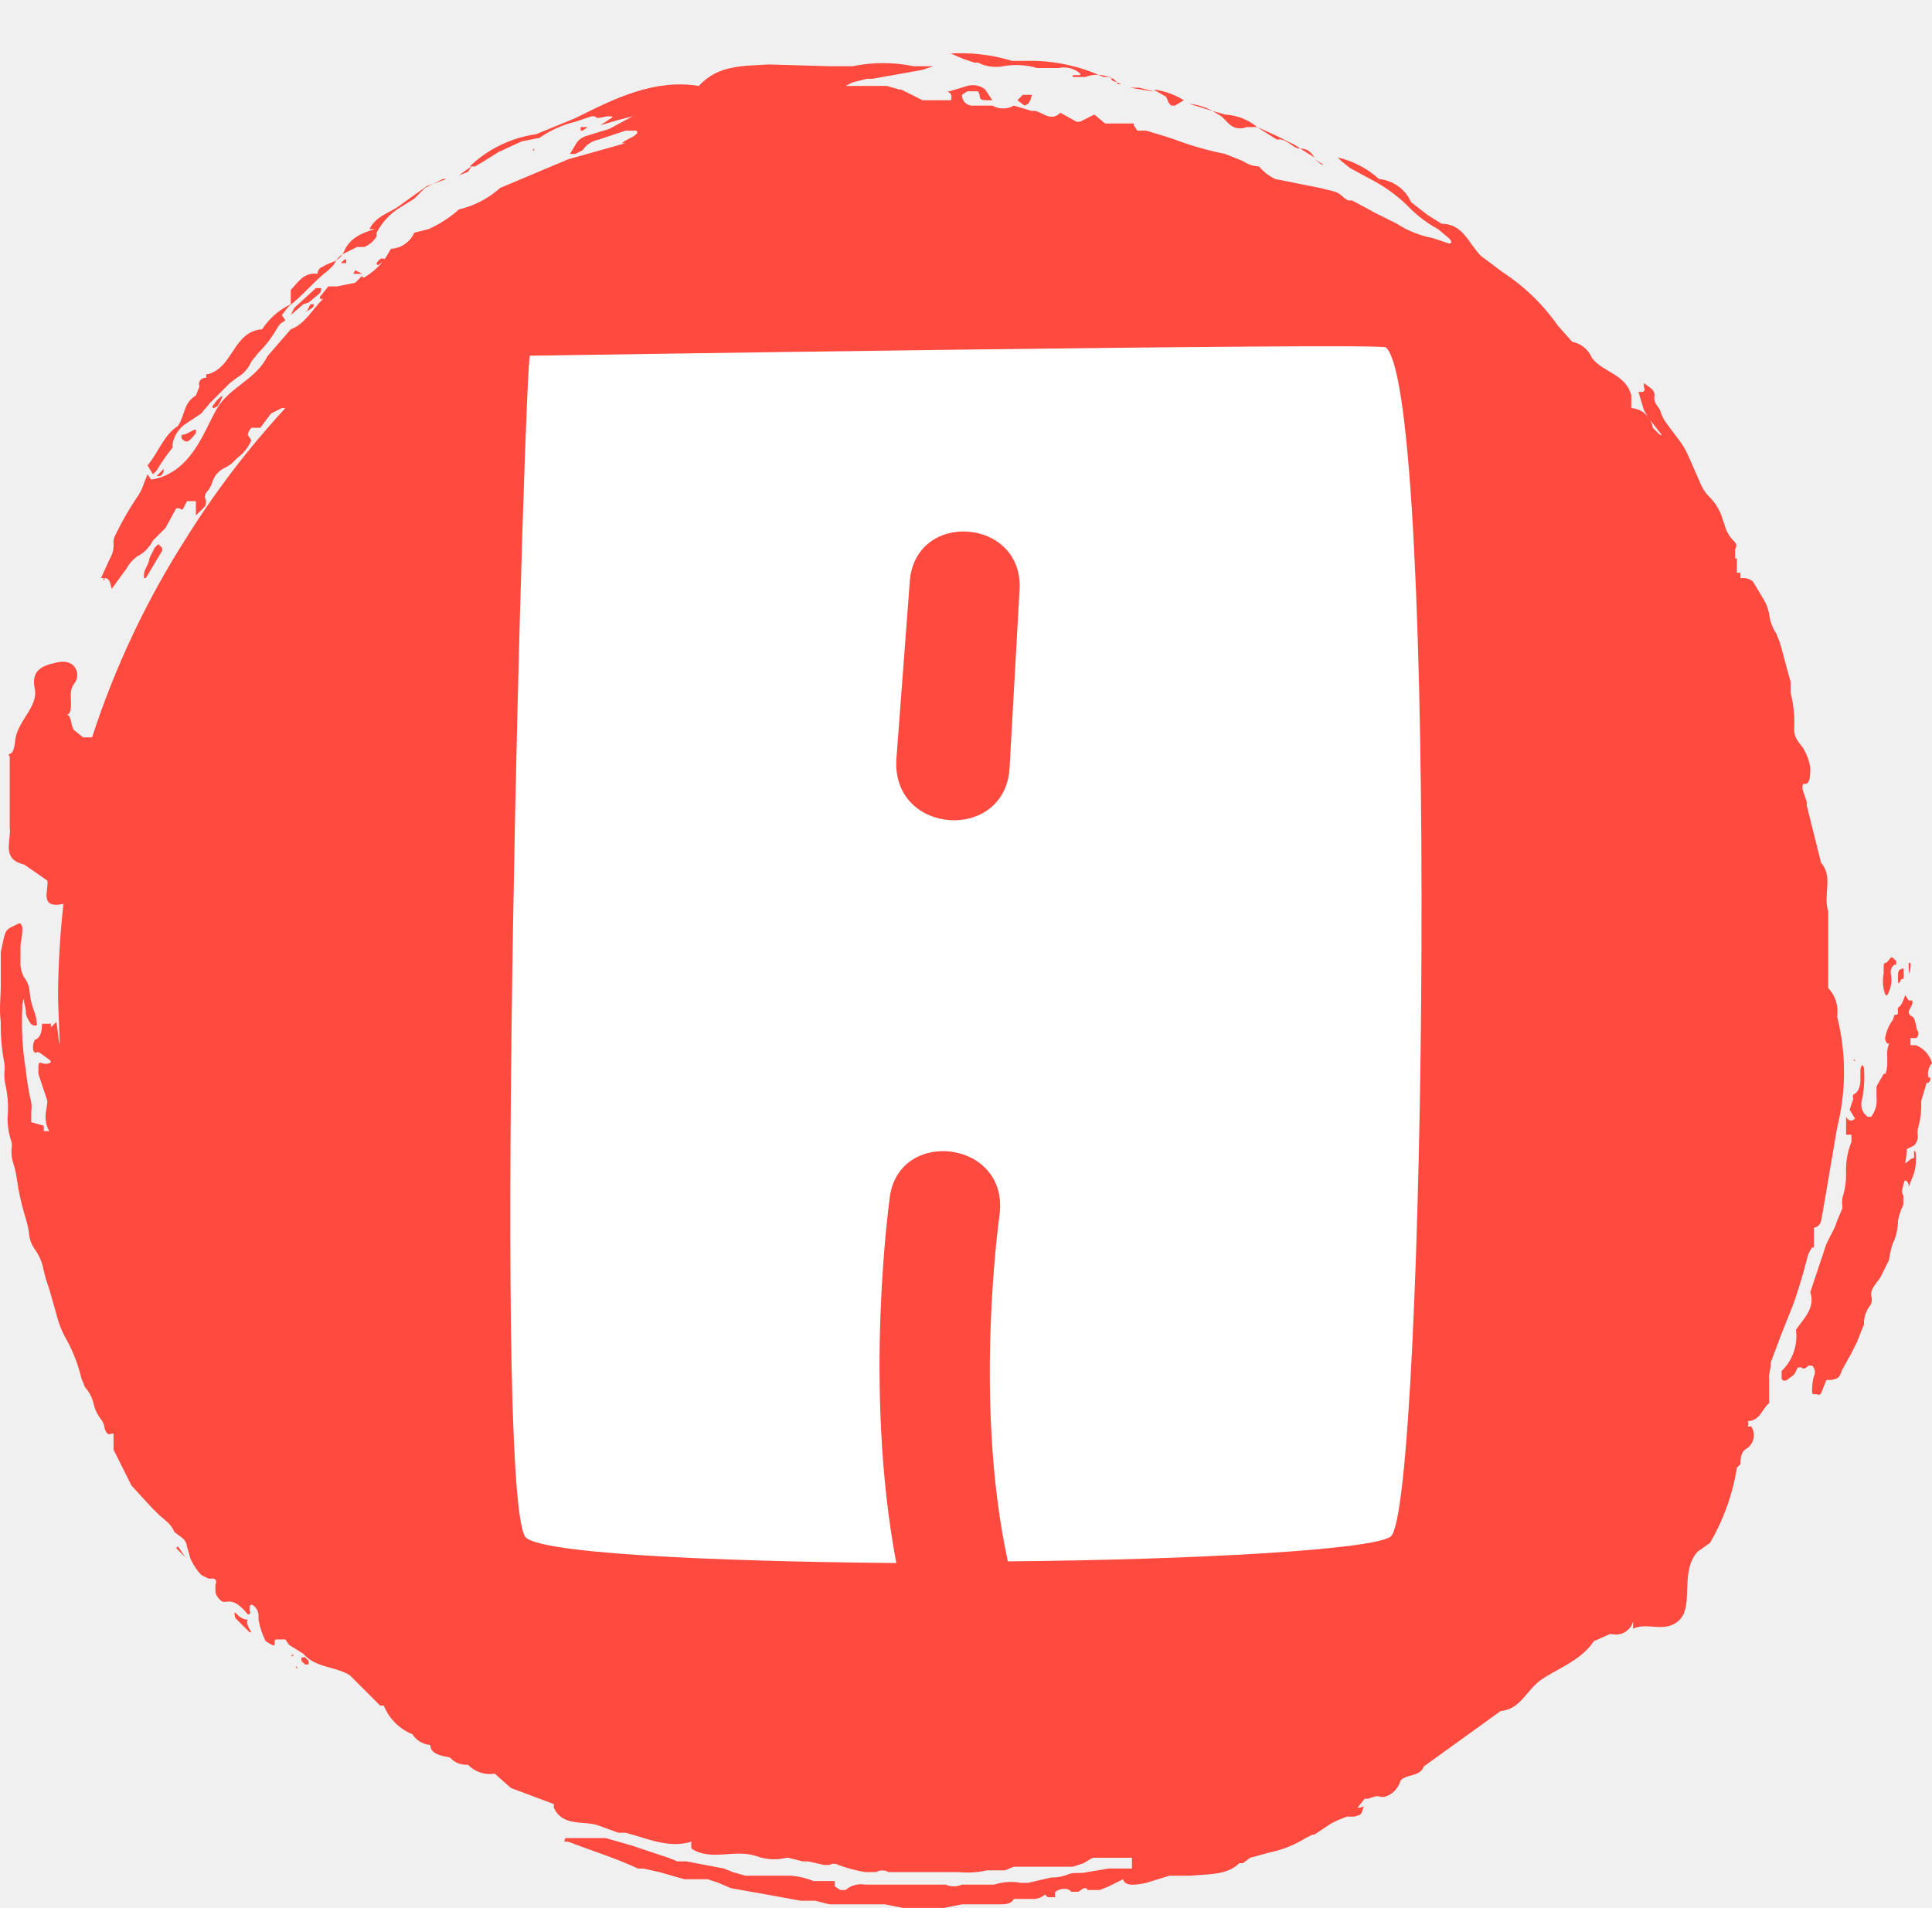
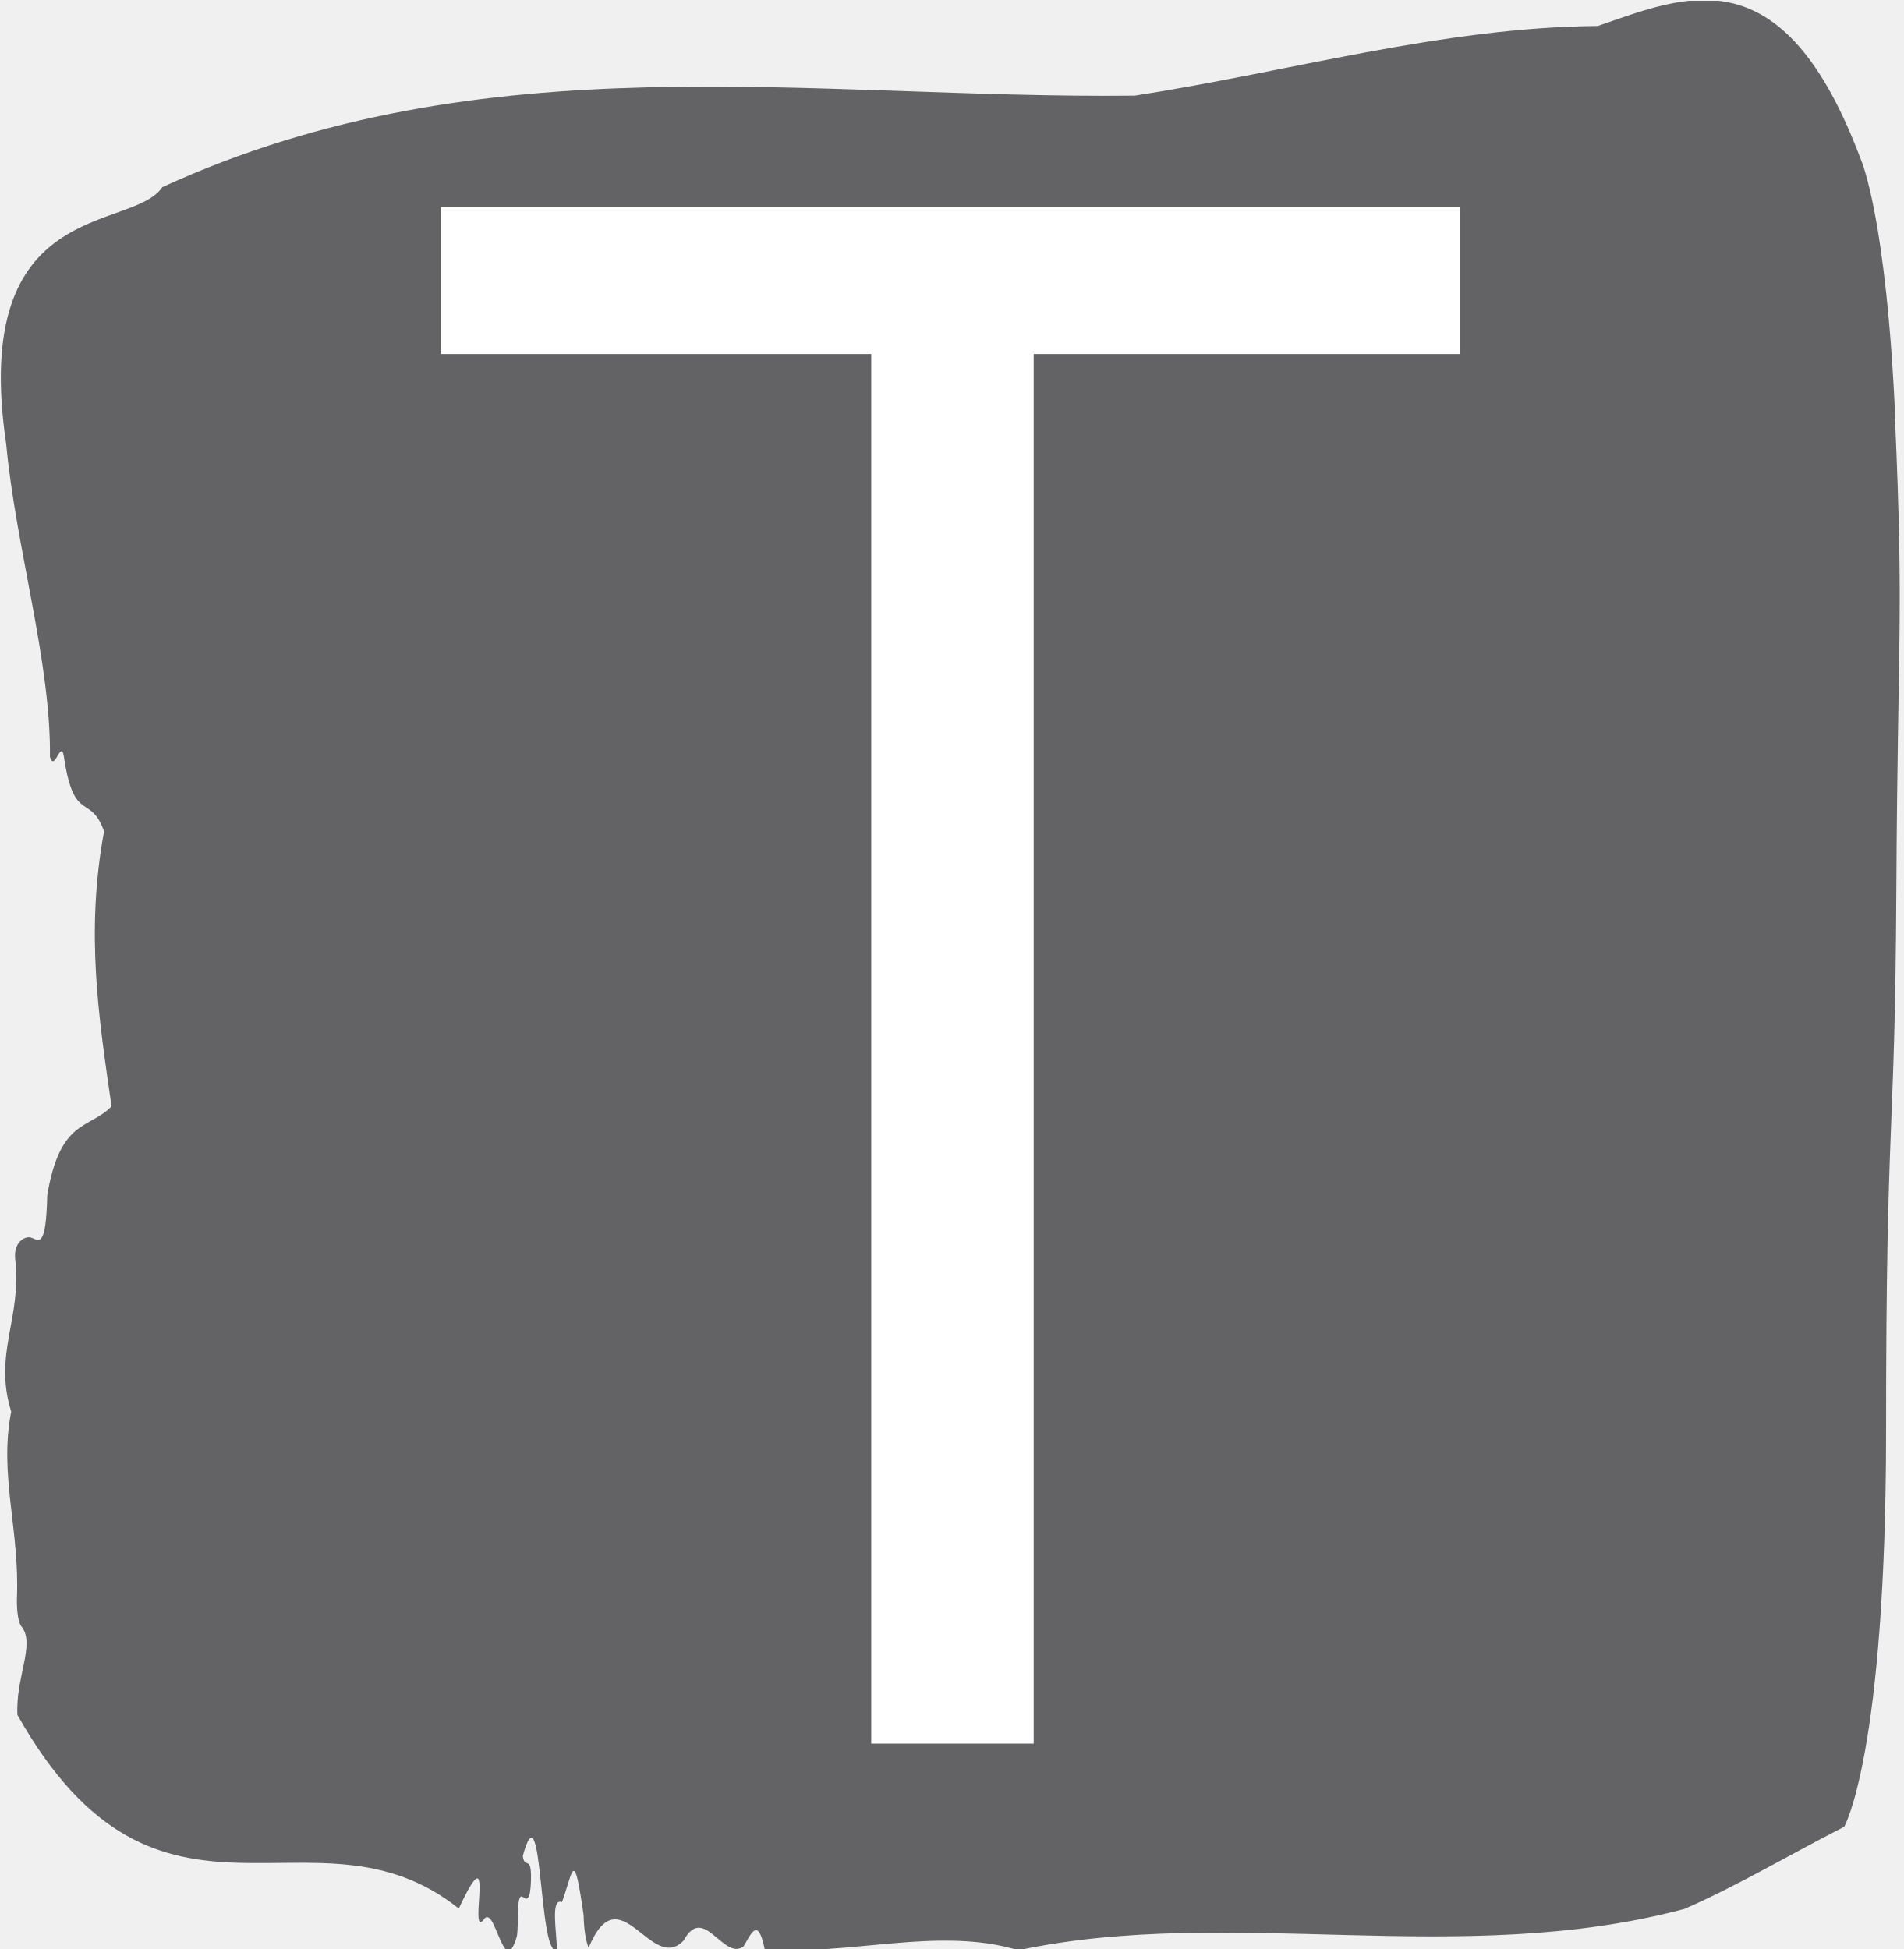
- <svg xmlns="http://www.w3.org/2000/svg" width="308.761" height="304.916" viewBox="0 0 106.008 104.687" class="css-1j8o68f" version="1.1" id="svg23">
-   <defs id="SvgjsDefs2684" />
-   <g id="SvgjsG2685" featurekey="rootContainer" transform="matrix(0.9820593,0,0,0.9820593,-0.05456052,0)" fill="#ff4a3f">
-     <g id="g17">
-       <path d="M19.8 15.3h.5l-.4-.2zm.5.1zm.8-.7c0 .1 0 .1.1.1l.4-.3c-.2-.1-.3-.1-.5.2zm.4-.2zm-4.1 2.3zm-.2.6l.3-.2c.1-.1.1-.2.1-.2h-.2l-.2.4c-.1-.1-.1 0 0 0zm2.2-2.9h-.1l-.2.2h.3zm-2.1 2.4l.6-.5c.1-.1.1-.2.1-.3h-.3l-1.2 1.1-.2.4.7-.6zm-1.1.8z" id="path3" />
-       <path d="M9.7 25v-.2a1.7 1.7 0 0 1 .7-1.1l.9-.6.5-.6.7-.7.4-.4.4-.3a1.9 1.9 0 0 0 .8-.9l.4-.5a5.9 5.9 0 0 0 1-1.3l.2-.3.3-.2-.2-.3.4-.5c.8-.6 1.4-1.4 2.2-2l.3-.3a1.4 1.4 0 0 1 .5-.6l.8-.4h.4a1.4 1.4 0 0 0 .7-.6V13a3.5 3.5 0 0 1 1.3-1.4l.8-.5.2-.2.4-.4 1-.5h.2l-1.1.4-1.4 1c-.6.5-1.4.6-1.8 1.4h.3c-.7.2-1.4.5-1.7 1.2s-.8.6-1.2.9a.4.4 0 0 0-.3.4c-.8-.1-1.1.5-1.5.9v.8a3.9 3.9 0 0 0-1.6 1.4c-1.6.1-1.6 2.1-3 2.5h-.1a.2.2 0 0 0 0 .2c-.3 0-.5.2-.4.5l-.2.5c-.7.4-.6 1.1-1 1.7-.8.5-1.1 1.5-1.7 2.2l.3.5.2-.2a11.6 11.6 0 0 1 .9-1.3zM53.9 3.3l.6.2h.2a2.2 2.2 0 0 0 1.4.2 4.1 4.1 0 0 1 1.9.1h1.2a1.4 1.4 0 0 1 1.2.3.1.1 0 0 1 0 .1H60a.1.1 0 0 0 0 .1h.7a1.8 1.8 0 0 1 1.3 0c.2 0 .1.1.2.2l.5.2h-.2c-.2-.4-.5-.4-.8-.4a9.7 9.7 0 0 0-4.3-.9h-.8A9.8 9.8 0 0 0 53 3h.2zm7.3 3.1zM50.3 4.7zm10.9 1.7h.2-.2zM19 14.7zm32.1-10zm17.6 2.2a.9.9 0 0 0 1 .2h.6a3.1 3.1 0 0 0-1.8-.7l-.7-.2.5.3zm-3.4-1.3c0 .1.1.2.2.3h.2l.5-.3a4.2 4.2 0 0 0-1.7-.6l.7.4zm7.4 2.7l.8.5c-.2-.3-.4-.5-.8-.5z" id="path5" />
-       <path d="M99 76.1l.6-1.6.6-1.5c.2-.5.6-1.8.8-2.6a1.7 1.7 0 0 1 .3-.7h.1v-1.1c.5-.1.4-.6.5-.9l.8-4.7a12.7 12.7 0 0 0 0-6.2 1.9 1.9 0 0 0-.5-1.6v-4.3c-.3-.9.3-1.9-.4-2.7L101 45a.4.4 0 0 0 0-.2l-.2-.6a.5.5 0 0 1 0-.4h.1c.3 0 .3-.5.3-.9a3 3 0 0 0-.4-1.1l-.3-.4a1.1 1.1 0 0 1-.2-.7 6.7 6.7 0 0 0-.2-2v-.6c-.2-.7-.4-1.5-.6-2.2l-.2-.5a2.5 2.5 0 0 1-.4-1.1 2.5 2.5 0 0 0-.3-.8l-.6-1a.8.8 0 0 0-.6-.2h-.1V32h-.2v-.8H97V31a.4.4 0 0 0 0-.1v-.2c.1-.2.1-.3-.1-.5a1.8 1.8 0 0 1-.4-.6l-.2-.6a2.9 2.9 0 0 0-.7-1.2 2.2 2.2 0 0 1-.5-.7l-.7-1.6a4.3 4.3 0 0 0-.6-1l-.6-.8a2.4 2.4 0 0 1-.4-.8l-.2-.3a.6.6 0 0 1-.1-.5.5.5 0 0 0-.2-.4l-.4-.3v.2c.1.2 0 .3-.1.3h-.2l.3 1 .3.5.7.9h-.1l-.2-.2-.2-.2a1.3 1.3 0 0 0-1.2-1.1v-.7c-.3-1.2-1.6-1.3-2.2-2.1a1.5 1.5 0 0 0-1.1-.9l-.8-.9a11.3 11.3 0 0 0-3.1-3l-.8-.6-.4-.3c-.7-.7-1-1.8-2.2-1.8l-.8-.5-.9-.7a2.2 2.2 0 0 0-1.8-1.3 5.1 5.1 0 0 0-2.3-1.2l.2.2.5.4 1.3.7a8.5 8.5 0 0 1 2.1 1.6 6.8 6.8 0 0 0 1.5 1.1l.6.5c.1.1.2.2.1.3H81l-.9-.3a5.6 5.6 0 0 1-2-.8l-1.2-.6-1.3-.7h-.2c-.3-.1-.4-.4-.8-.5l-.8-.2-2.5-.5a2.6 2.6 0 0 1-.9-.7 1.7 1.7 0 0 1-.9-.3l-1-.4a18.1 18.1 0 0 1-2.8-.8l-.6-.2-1-.3h-.5l-.2-.3v-.1h-1.6l-.6-.5-.4.2-.4.2h-.2l-.9-.5c-.6.6-1.1-.2-1.6-.1l-1-.3a1.2 1.2 0 0 1-1.2 0h-1.2a.6.6 0 0 1-.5-.6l.3-.2h.6a.7.7 0 0 1 .1.3c0 .2.2.2.5.2h.2l-.4-.6a1.1 1.1 0 0 0-1-.2l-1 .3H53c.3.2.2.3.2.5h-1.6l-.4-.2-.8-.4h-.1l-.7-.2h-2.3l.4-.2.8-.2h.3l1.7-.3 1.1-.2.6-.2h-1.1a8.4 8.4 0 0 0-3.4 0h-1.3L43 3.6c-1.4.1-2.8 0-3.9 1.2-2.5-.4-4.7.7-6.9 1.8l-2.2.9a6.7 6.7 0 0 0-3.7 1.8h.3l.5-.3.8-.5 1.3-.6 1-.2a6 6 0 0 1 2-.9l.9-.3h.2c.1.2.5 0 .7 0h.2c.1 0 .1.1 0 .1l-.6.4 1-.3.8-.2-1.3.7-1.3.4a1 1 0 0 0-.6.5l-.3.5h.3l.4-.2a1.4 1.4 0 0 1 .9-.6l1.5-.5h.5a.1.1 0 0 1 .1.2c-.2.2-.6.3-.8.5h.2l-3.2.9-3.8 1.6a5.2 5.2 0 0 1-2.3 1.2 6.6 6.6 0 0 1-1.7 1.1l-.8.2a1.5 1.5 0 0 1-1.3.9l-.3.5a3.7 3.7 0 0 1-1.2 1.1h-.1v-.1l-.2.2-.2.2-1 .2h-.5l-.4.5c-.1.1-.1.2 0 .2h.1c-.6.6-1 1.4-1.8 1.7L15 19.9c-.6 1.2-1.8 1.6-2.6 2.6s-1.4 3.9-3.9 4.3l-.2-.3-.2.5a2.7 2.7 0 0 1-.4.8 16.9 16.9 0 0 0-1.2 2.1.8.8 0 0 0-.1.5 1.4 1.4 0 0 1-.2.8l-.5 1.1h.2c.3 0 .3.3.4.6l.8-1.1a2.2 2.2 0 0 1 .6-.7 2 2 0 0 0 .9-.9l.3-.3.4-.4.6-1.1h.2c.1.1.1.1.2 0l.2-.4h.5v.8l.5-.5a.5.5 0 0 0 0-.5.4.4 0 0 1 .1-.3 1.5 1.5 0 0 0 .3-.5 1.3 1.3 0 0 1 .8-.9l.3-.2.3-.3a2.4 2.4 0 0 0 .8-1l-.2-.3c0-.1.1-.3.2-.4h.5l.6-.8.6-.3h.2a48.8 48.8 0 0 0-5.5 7.2h-.1.1a48.4 48.4 0 0 0-5.3 11.2h-.5l-.5-.4c-.2-.2-.1-.7-.4-.9h.1c.3-.5-.1-1.2.3-1.7s.1-1.4-.9-1.2-1.5.5-1.3 1.5-1 1.8-1.1 2.9-.5.5-.3.9v3.9c.1.8-.5 1.8.8 2.1l1.3.9c.1.5-.5 1.6.9 1.3a49.2 49.2 0 0 0-.3 5c0 1.1.1 2.2.1 3.3v-.4c-.1-.4-.1-.8-.2-1.3l-.3.3v-.2h-.5c0 .5-.1.8-.4.9a.9.9 0 0 0-.1.5c0 .1.1.3.2.2s.4.2.7.4-.2.3-.4.2-.2.1-.2.3v.3l.5 1.5c0 .3-.1.6-.1.9a1.7 1.7 0 0 0 .2.8h-.3v-.3l-.7-.2v-.6a1.5 1.5 0 0 0 0-.5 14.6 14.6 0 0 1-.3-1.8 16.6 16.6 0 0 1-.2-3.5.9.9 0 0 1 .1-.5v.2a2.9 2.9 0 0 1 .1.5.8.8 0 0 0 .1.4c.1.2.2.4.4.4s.1-.1.1-.2a2.1 2.1 0 0 0-.1-.5 4.2 4.2 0 0 1-.3-1.3 1.5 1.5 0 0 0-.3-.7 1.6 1.6 0 0 1-.2-.9v-.8c0-.3.1-.6.1-.9a.5.5 0 0 0-.1-.4h-.1c-.8.4-.7.2-1 1.6V55c0 .7-.1 1.4 0 2.1a10.8 10.8 0 0 0 .2 2.3 1.8 1.8 0 0 1 0 .5 3.1 3.1 0 0 0 .1.9 5.9 5.9 0 0 1 .1 1.3 3.9 3.9 0 0 0 .2 1.7 1.2 1.2 0 0 1 0 .4 2.1 2.1 0 0 0 .1.8 4.9 4.9 0 0 1 .2.9 14 14 0 0 0 .5 2.2 5 5 0 0 1 .2 1 1.7 1.7 0 0 0 .3.7 2.9 2.9 0 0 1 .5 1.2 8.5 8.5 0 0 0 .3 1l.4 1.4a5.4 5.4 0 0 0 .6 1.5 8.5 8.5 0 0 1 .8 2.1l.2.5a2.1 2.1 0 0 1 .5 1 2.1 2.1 0 0 0 .4.8 1 1 0 0 1 .2.5c.1.3.2.4.4.3h.1v.9l.5 1 .5 1 1.1 1.2.4.4c.3.3.7.5.9 1l.4.3a.7.7 0 0 1 .3.5l.2.7a3.3 3.3 0 0 0 .6.9l.4.2h.3a.2.2 0 0 1 .1.3 2.5 2.5 0 0 0 0 .5.9.9 0 0 0 .4.5h.2c.4-.1.8.2 1.2.7h.1c0-.1.1-.1 0-.2v-.2c0-.1.1-.2.2-.1a.7.7 0 0 1 .3.6v.2a4.3 4.3 0 0 0 .4 1.2c.5.3.5.3.5.1s0-.2.2-.2h.4l.2.3.8.5c.7.8 1.8.7 2.6 1.2l1.7 1.7h.2a2.9 2.9 0 0 0 1.6 1.6 1.3 1.3 0 0 0 1 .6c0 .5.6.6 1.1.7a1.2 1.2 0 0 0 .8.4h.2a1.7 1.7 0 0 0 1.5.5l.9.8 2.4.9v.2c.5 1.1 1.7.7 2.5 1l1.1.4h.4c1.2.3 2.4.9 3.7.5a.7.7 0 0 0 0 .4c1.1.7 2.4 0 3.6.4a2.9 2.9 0 0 0 1.7.1h.1l.8.2h.3l.9.2h.3a.5.5 0 0 1 .5 0 7.9 7.9 0 0 0 1.5.4h.6a.7.7 0 0 1 .7 0h3.9a5 5 0 0 0 1.6-.1h1l.5-.2H60l.6-.2.5-.3h2.2v.6H62l-1.2.2c-.4.1-.7 0-1 .1a2.4 2.4 0 0 1-1 .2l-1.3.3h-.4a3.1 3.1 0 0 0-1.5.1h-1.8a1.1 1.1 0 0 1-.9 0h-4.5a1.3 1.3 0 0 0-1.1.3H47l-.3-.2v-.3h-1.2a4.1 4.1 0 0 0-1.3-.3h-2.5l-.7-.2-.5-.2-2.1-.4h-.5l-.5-.2-2.1-.7-1.4-.4h-2.2c-.1 0-.1.1-.1.2h.2c1.3.5 2.6.9 3.9 1.5h.3l.9.2 1.4.4h1.3l.6.2.7.3 1.7.3 1.1.2 1.1.2h.8l.8.2h3.1l1 .2h2.3l1-.2H56c.4 0 .6-.1.7-.3h1a1 1 0 0 0 .8-.3c-.1.1 0 .1.1.2h.4v-.2c0-.1 0-.1.2-.2s.6-.1.7.1h.4l.3-.2c.2 0 .2 0 .2.1h.7l.5-.2.8-.4c.1.3.4.4 1.3.2l1.3-.4h1.2c.9-.1 2 0 2.7-.7h.2l.4-.3 1.1-.3a6.1 6.1 0 0 0 2-.8l.4-.2h.1l.9-.6.4-.2.5-.2h.4c.4-.1.4-.1.5-.4s0-.1-.2-.1h-.1l.4-.5h.2c.3-.1.5-.2.7-.1h.2a1.3 1.3 0 0 0 .9-.9c.3-.4 1.1-.2 1.3-.8l4.3-3.1c1.1-.1 1.4-1.1 2.2-1.7s2.3-1.1 3-2.2l.9-.4h.1a1 1 0 0 0 1.2-.7v.4c.8-.4 1.8.3 2.6-.5s0-2.7 1-3.8l.7-.5a12.1 12.1 0 0 0 1.5-4.2l.2-.2c0-.3 0-.7.4-.9a.9.9 0 0 0 .2-1.2h-.2a.3.3 0 0 0 0-.3c.7 0 .8-.7 1.2-1V77a.5.5 0 0 1 0-.2 3.8 3.8 0 0 0 .1-.7zM5.9 32.2z" id="path7" />
-       <path d="M26.4 9.3l-.3.2-.4.3.5-.2zm6.1-2h.1l.3-.2h-.4zm-2.6 1l-.1.1h.1v-.1zm-1.5 1.4zm1.3-.2zm-6.3 3.1zM9.2 26.2l-.4.4H9a.4.4 0 0 0 .2-.4zm3-3.5a2.1 2.1 0 0 0 .3-.6 1.5 1.5 0 0 0-.5.5c-.1.1-.1.2 0 .2zM11 24.2V24c-.2 0-.5.3-.8.3v.2c.3.3.4.2.8-.3zm3 66.2zM73.9 9.2h.1l-.5-.3zm-2.5-1.4c.5-.1.8.4 1.2.5h.1l-.3-.2-1-.5-1.1-.5.3.2zM52.8 3.1zm11.7 2h-.1l-1.2-.2h.5zm2 .7l1.3.4a3.3 3.3 0 0 0-1.3-.4zm-9 0a1 1 0 0 0 .2-.5h-.5l-.3.3.4.3zm9 1.6zM49.9 4.2zm2.9.7zM48.5 4zm13.8 2.1a.5.5 0 0 0 0 .1zm44.8 52.3h-.3V58h.3c.1 0 .2-.3.1-.4s-.1-.7-.3-.8a.3.3 0 0 1-.2-.3l.2-.4a.4.4 0 0 0 0-.2h-.2l-.2-.3c-.1.3-.2.6-.4.7a.5.5 0 0 0 0 .2c0 .1 0 .2-.1.2h-.1a1.1 1.1 0 0 1-.1.3 2.3 2.3 0 0 0-.4.9.4.4 0 0 0 .1.4h.1a1.7 1.7 0 0 0-.1.8v.4a1.8 1.8 0 0 1-.1.5h-.1l-.4.7v.6a1.5 1.5 0 0 1-.3 1.1h-.2l-.2-.2a.9.9 0 0 1-.1-.8 6.5 6.5 0 0 0 .1-1.7c0-.1-.1-.2-.1-.2a.5.5 0 0 0-.1.3v.6c0 .2-.1.6-.3.7s-.1.2-.1.3l-.2.6.3.5c-.2.2-.4.1-.5-.1v1h.3v.4a4.2 4.2 0 0 0-.3 1.4 3.3 3.3 0 0 0 0 .4 4 4 0 0 1-.2 1.3 2 2 0 0 0 0 .6l-.3.7a3.2 3.2 0 0 1-.3.7l-.3.6-.9 2.7c.3.9-.4 1.5-.8 2.1a2.7 2.7 0 0 1-.8 2.3v.4c0 .1.1.2.3.1l.4-.3.2-.4h.2c.1.1.2.1.4-.1h.2a.5.5 0 0 1 .1.6 2.9 2.9 0 0 0-.1.8c0 .1 0 .2.1.2h.2c.1.1.2 0 .3-.3l.2-.5h.3c.4-.1.4-.1.6-.6l.5-.9.3-.6.4-1a1.6 1.6 0 0 1 .3-1 .6.6 0 0 0 .1-.6c0-.2 0-.3.2-.6l.3-.4.5-1a4.7 4.7 0 0 1 .2-.9 3 3 0 0 0 .3-1.3 3.8 3.8 0 0 1 .3-.9v-.5c-.1-.2-.1-.2 0-.6s.1-.2.2-.2a.4.4 0 0 1 .1.3l.2-.5a2.3 2.3 0 0 0 .2-.9v-.3c0-.1 0-.3-.1-.3v.4c-.2 0-.3.2-.5.3a6.4 6.4 0 0 0 .1-.8l.4-.2a.7.7 0 0 0 .2-.6 1.4 1.4 0 0 1 0-.3 4.8 4.8 0 0 0 .2-1.4v-.2l.3-1h.1a.3.3 0 0 0 .1-.3h-.1a.9.9 0 0 1 .2-.8 1.5 1.5 0 0 0-.9-1zm-1.2 7.8zm-.2-9.9zm0 0zM9.1 30.8a.3.3 0 0 0 0-.2l-.2-.2-.2.2-.3.6c0 .3-.3.6-.3.9v.2h.1zm96.3 24.8h.1a1.7 1.7 0 0 0 .2-1.2.5.5 0 0 1 .2-.5h.1v-.2l-.2-.2h-.1c-.1.1-.2.3-.3.3s-.1.1-.1.3v.3a2.2 2.2 0 0 0 .1 1.2zM13.2 90.1c-.1 0 0 .2 0 .3l.8.8h.1c-.2-.3-.3-.6-.2-.7a.9.9 0 0 1-.5-.2zm.8.3zm92.3-35.7h.1a2 2 0 0 0 0-.6c-.3.1-.3.1-.3.6s.1.1.2 0z" id="path9" />
-       <path d="M106.7 62a.6.6 0 0 0 .1-.5c0-.1-.1-.2-.1-.1h-.2v.2c0 .4.1.5.2.4zm.1-8.2h-.1v.6a1 1 0 0 0 .1-.6zM17.1 92.6h-.2v.2l.2.2h.2v-.2zm86.6-33.3c0-.1 0-.1-.1-.1zM9.9 86.5l.5.5-.4-.6z" id="path11" />
-       <circle cx="10.5" cy="87.1" transform="rotate(-24.8 10.4 87.159)" id="circle13" />
-       <path d="M9.7 30.1h-.1v.2-.2h.1zm83.2-6.6l-.2-.3h-.1zm-14.7 77.1zM5.9 32.2zm-.1.2a.3.3 0 0 0 .1-.2v.2zm1.9-4.9zM61.5 2.4zm42.8 58.2v.1-.1zM16.4 92.5h-.1c.1.1.2 0 .1-.1zm.2.7h.1l-.1-.1v.1zm73.9-71.3zm15.2 34.4zM14.6 91.7zm92.1-37zm-.8 11.4zM34.6 0z" id="path15" />
-     </g>
-   </g>
-   <g id="SvgjsG2686" featurekey="nameFeature-0" transform="matrix(2.284354,0,0,2.284354,27.98006,-5.60952)" fill="#ffffff">
-     <path d="M9.6 16.48 l-0.32 4.24 c-0.08 1.8 2.6 1.96 2.72 0.2 l0.24 -4.28 c0.12 -1.76 -2.56 -1.96 -2.64 -0.16 z M0.48 11 l0 0 c0.04 0 20.48 -0.32 20.56 -0.2 c1.28 1.12 0.96 27.8 0.12 28.56 c-0.4 0.32 -4.64 0.56 -9.2 0.6 c-0.84 -3.84 -0.2 -8.32 -0.2 -8.32 c0.24 -1.8 -2.44 -2.12 -2.64 -0.4 c0 0.04 -0.64 4.52 0.16 8.76 c-4.56 -0.04 -8.68 -0.24 -8.92 -0.64 c-0.8 -1.44 0 -28.28 0.12 -28.36 z" id="path20" />
+ <svg xmlns="http://www.w3.org/2000/svg" version="1.1" width="1000" height="1024" viewBox="0 0 1000 1024">
+   <g transform="matrix(1,0,0,1,-0.7872278,0.4153405)">
+     <svg viewBox="0 0 241 247" data-background-color="#ffffff" preserveAspectRatio="xMidYMid meet" height="1024" width="1000">
+       <g id="tight-bounds" transform="matrix(1,0,0,1,0.1897219,-0.09997366)">
+         <svg viewBox="0 0 240.621 247.2" height="247.2" width="240.621">
+           <g>
+             <svg viewBox="0 0 240.621 247.2" height="247.2" width="240.621">
+               <g>
+                 <svg viewBox="0 0 240.621 247.2" height="247.2" width="240.621">
+                   <g>
+                     <svg viewBox="0 0 240.621 247.2" height="247.2" width="240.621" id="textblock">
+                       <g>
+                         <svg viewBox="0 0 240.621 247.2" height="247.2" width="240.621">
+                           <path d="M240.057 53.02C238.926 27.36 235.702 20.227 235.702 20.227 225.804-6.202 213.451-0.506 202.354 3.292 182.761 3.446 163.248 9.091 143.701 12.119 102.672 12.581 61.292 4.986 20.467 23.717 16.632 29.464-3.978 24.846 0.682 56.304 1.904 69.39 6.361 83.913 6.225 95.922 6.836 98.026 7.684 93.202 8.046 96.23 9.313 104.39 11.383 100.541 13.08 105.365 10.716 118.246 12.413 128.971 14.03 140.21 11.18 143.135 7.526 141.749 5.886 151.449 5.716 158.479 4.8 157.145 3.793 156.837 3.058 156.632 1.576 157.402 1.825 159.608 2.673 167.152-0.969 171.514 1.316 178.904-0.257 186.91 2.402 193.838 2.04 202.511 1.994 204.255 2.243 205.744 2.639 206.154 4.392 208.361 1.836 212.672 2.107 217.342 20.094 249.262 39.607 227.195 58.034 241.872 62.819 231.608 59.222 245.516 61.134 243.36 62.627 240.846 63.713 251.263 65.399 245.362 65.659 243.668 65.263 239.665 66.19 240.435 66.677 240.846 67.107 240.743 67.175 238.382 67.276 234.841 66.383 237.048 66.145 235.201 68.713 225.861 68.08 248.081 70.489 247.158 70.376 244.438 69.675 240.538 71.111 241.051 72.536 237.151 72.582 233.918 73.849 242.693 73.894 244.592 74.12 245.926 74.482 246.85 78.441 237.305 82.378 250.237 86.53 245.926 89.075 241.205 91.518 248.492 94.097 246.696 95.002 245.259 95.919 242.693 96.79 247.004 107.457 247.928 118.826 244.079 128.939 247.158 155.963 241.41 184.843 249.518 213.338 241.923 220.057 238.998 227.037 234.841 233.587 231.506 233.587 231.506 238.892 222.371 238.892 181.316S240.023 145.393 240.193 112.703C240.363 80.013 241.154 78.679 240.023 53.02Z" opacity="1" fill="#636365" data-fill-palette-color="tertiary" />
+                           <g transform="matrix(1,0,0,1,55.76832,26.23067)">
+                             <svg width="129.084" viewBox="1 -35 23.2 35" height="194.739" data-palette-color="#ffffff">
+                               <path d="M14.5 0L10.8 0 10.8-31.65 1-31.65 1-35 24.2-35 24.2-31.65 14.5-31.65 14.5 0Z" opacity="1" transform="matrix(1,0,0,1,0,0)" fill="#ffffff" class="undefined-text-0" data-fill-palette-color="quaternary" id="text-0" />
+                             </svg>
+                           </g>
+                         </svg>
+                       </g>
+                     </svg>
+                   </g>
+                 </svg>
+               </g>
+               <g />
+             </svg>
+           </g>
+           <defs />
+         </svg>
+         <rect width="240.621" height="247.2" fill="none" stroke="none" visibility="hidden" />
+       </g>
+     </svg>
  </g>
</svg>
